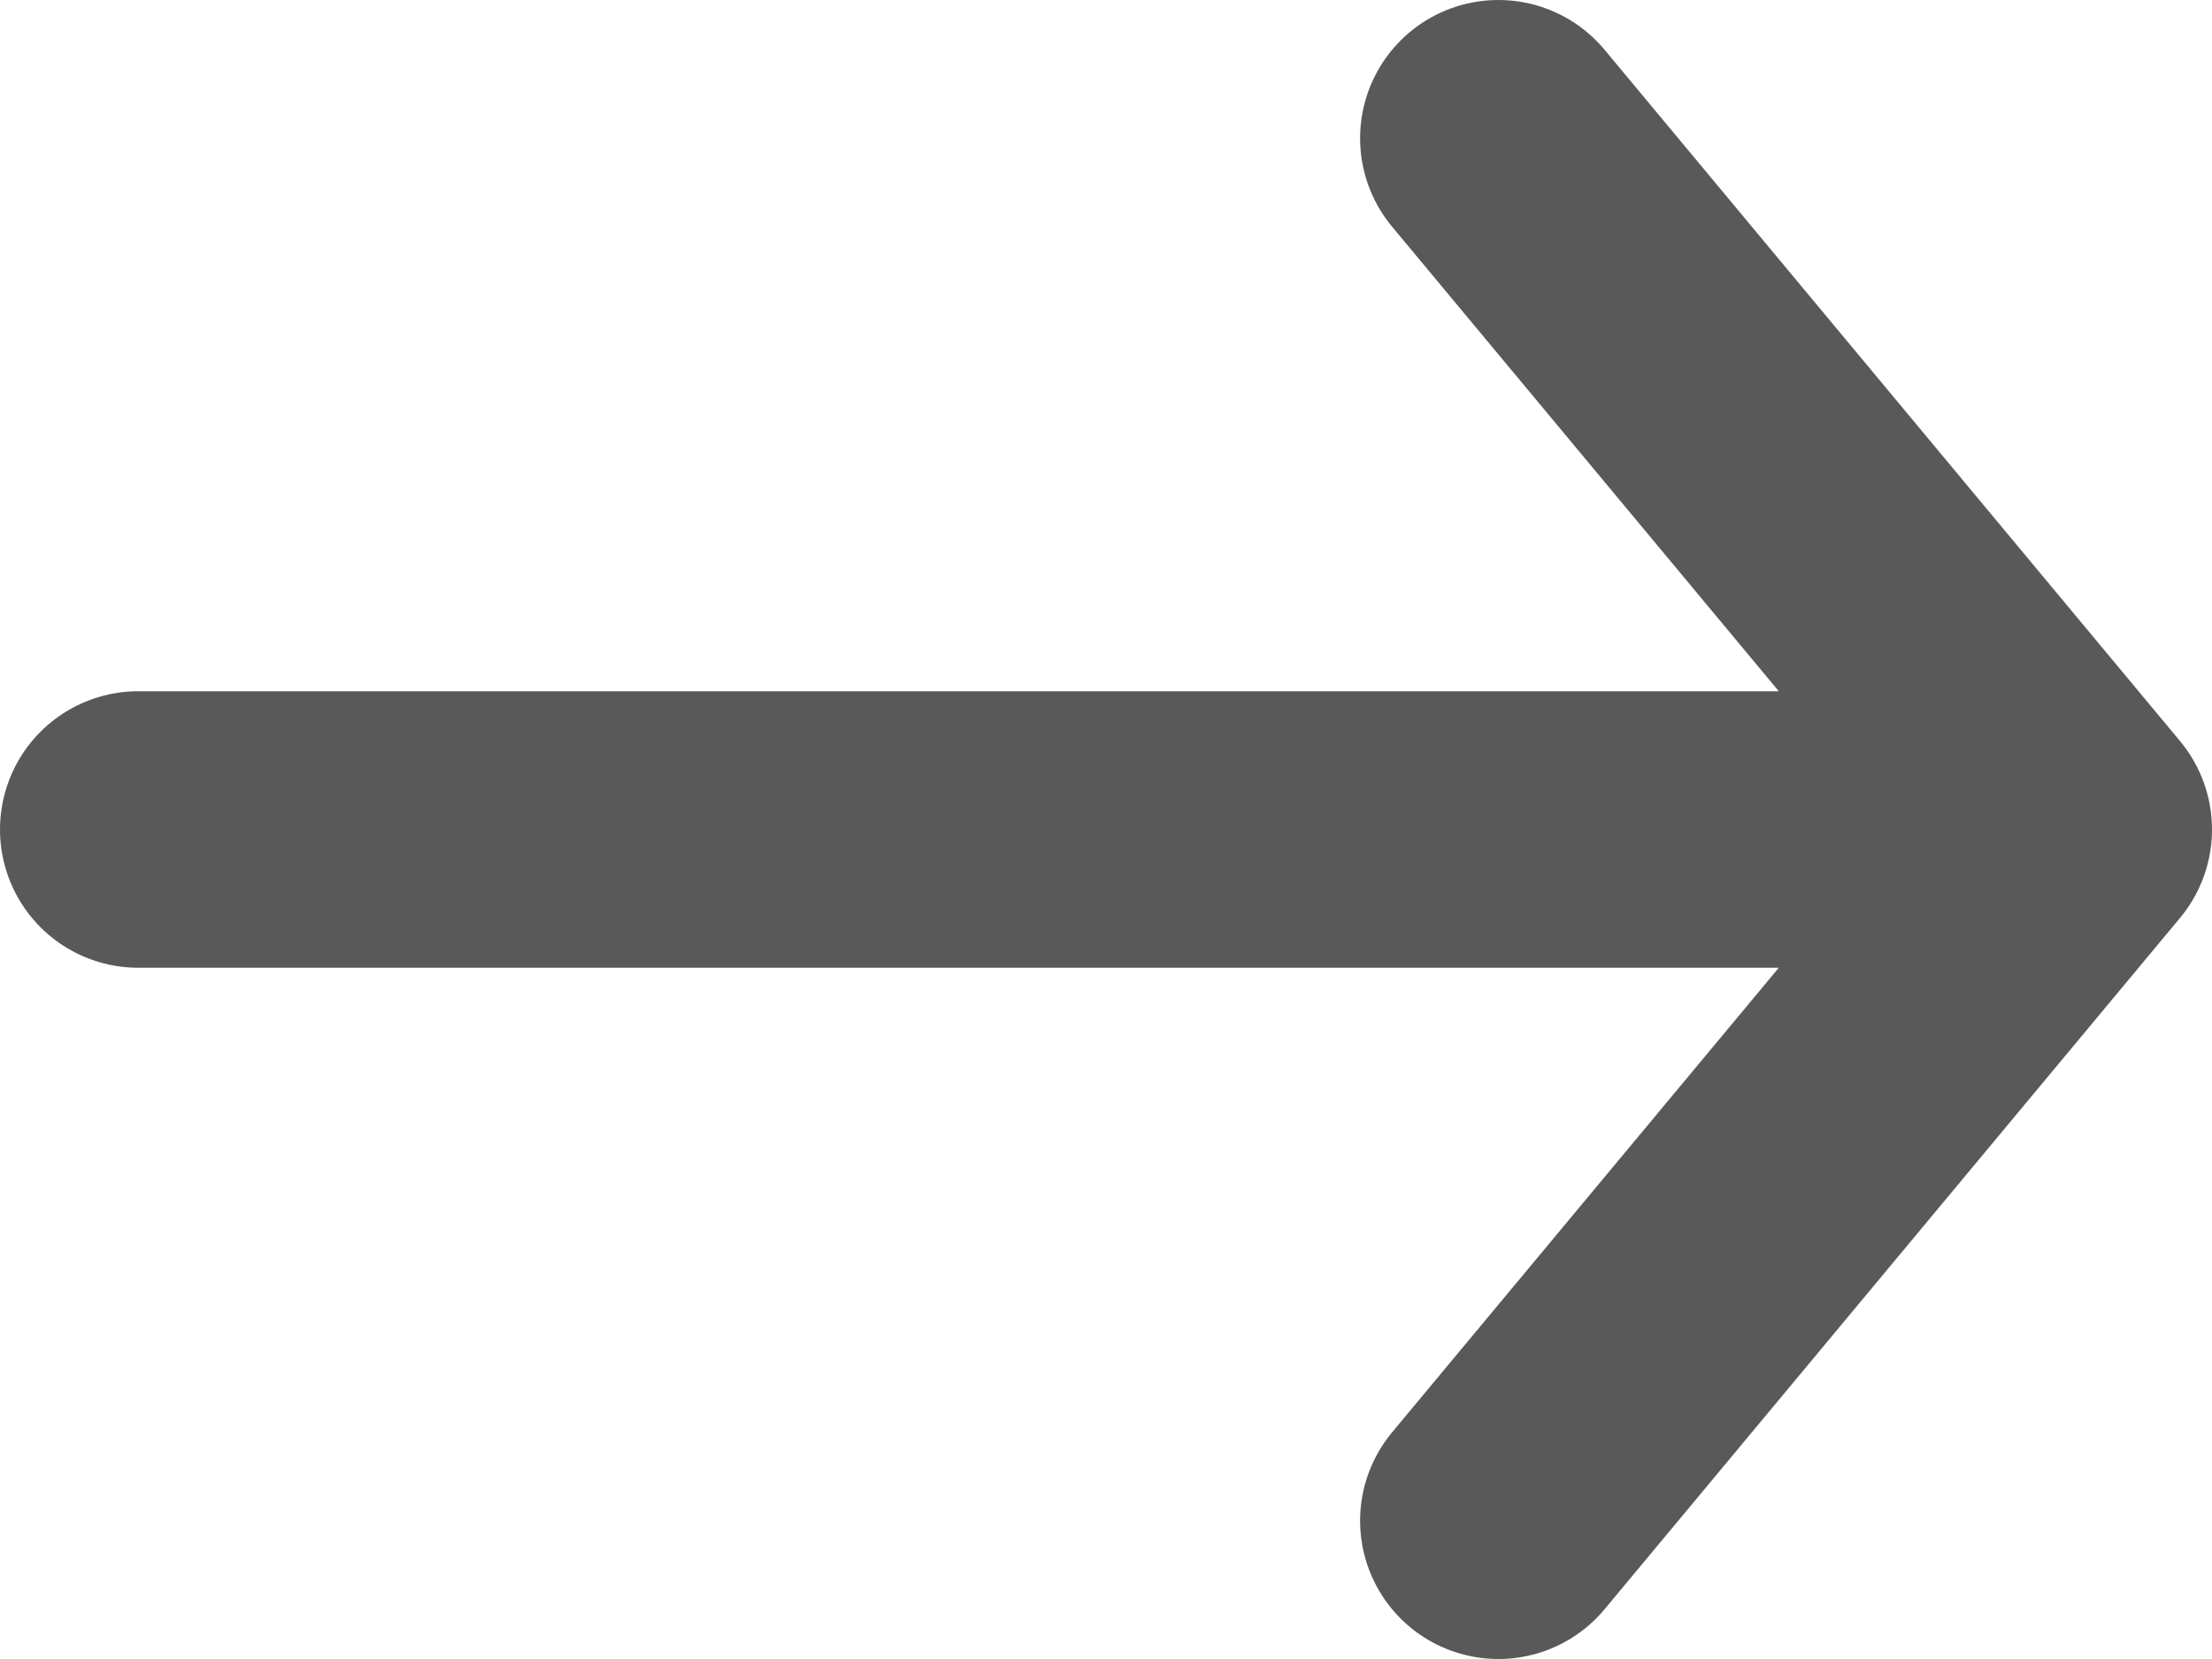
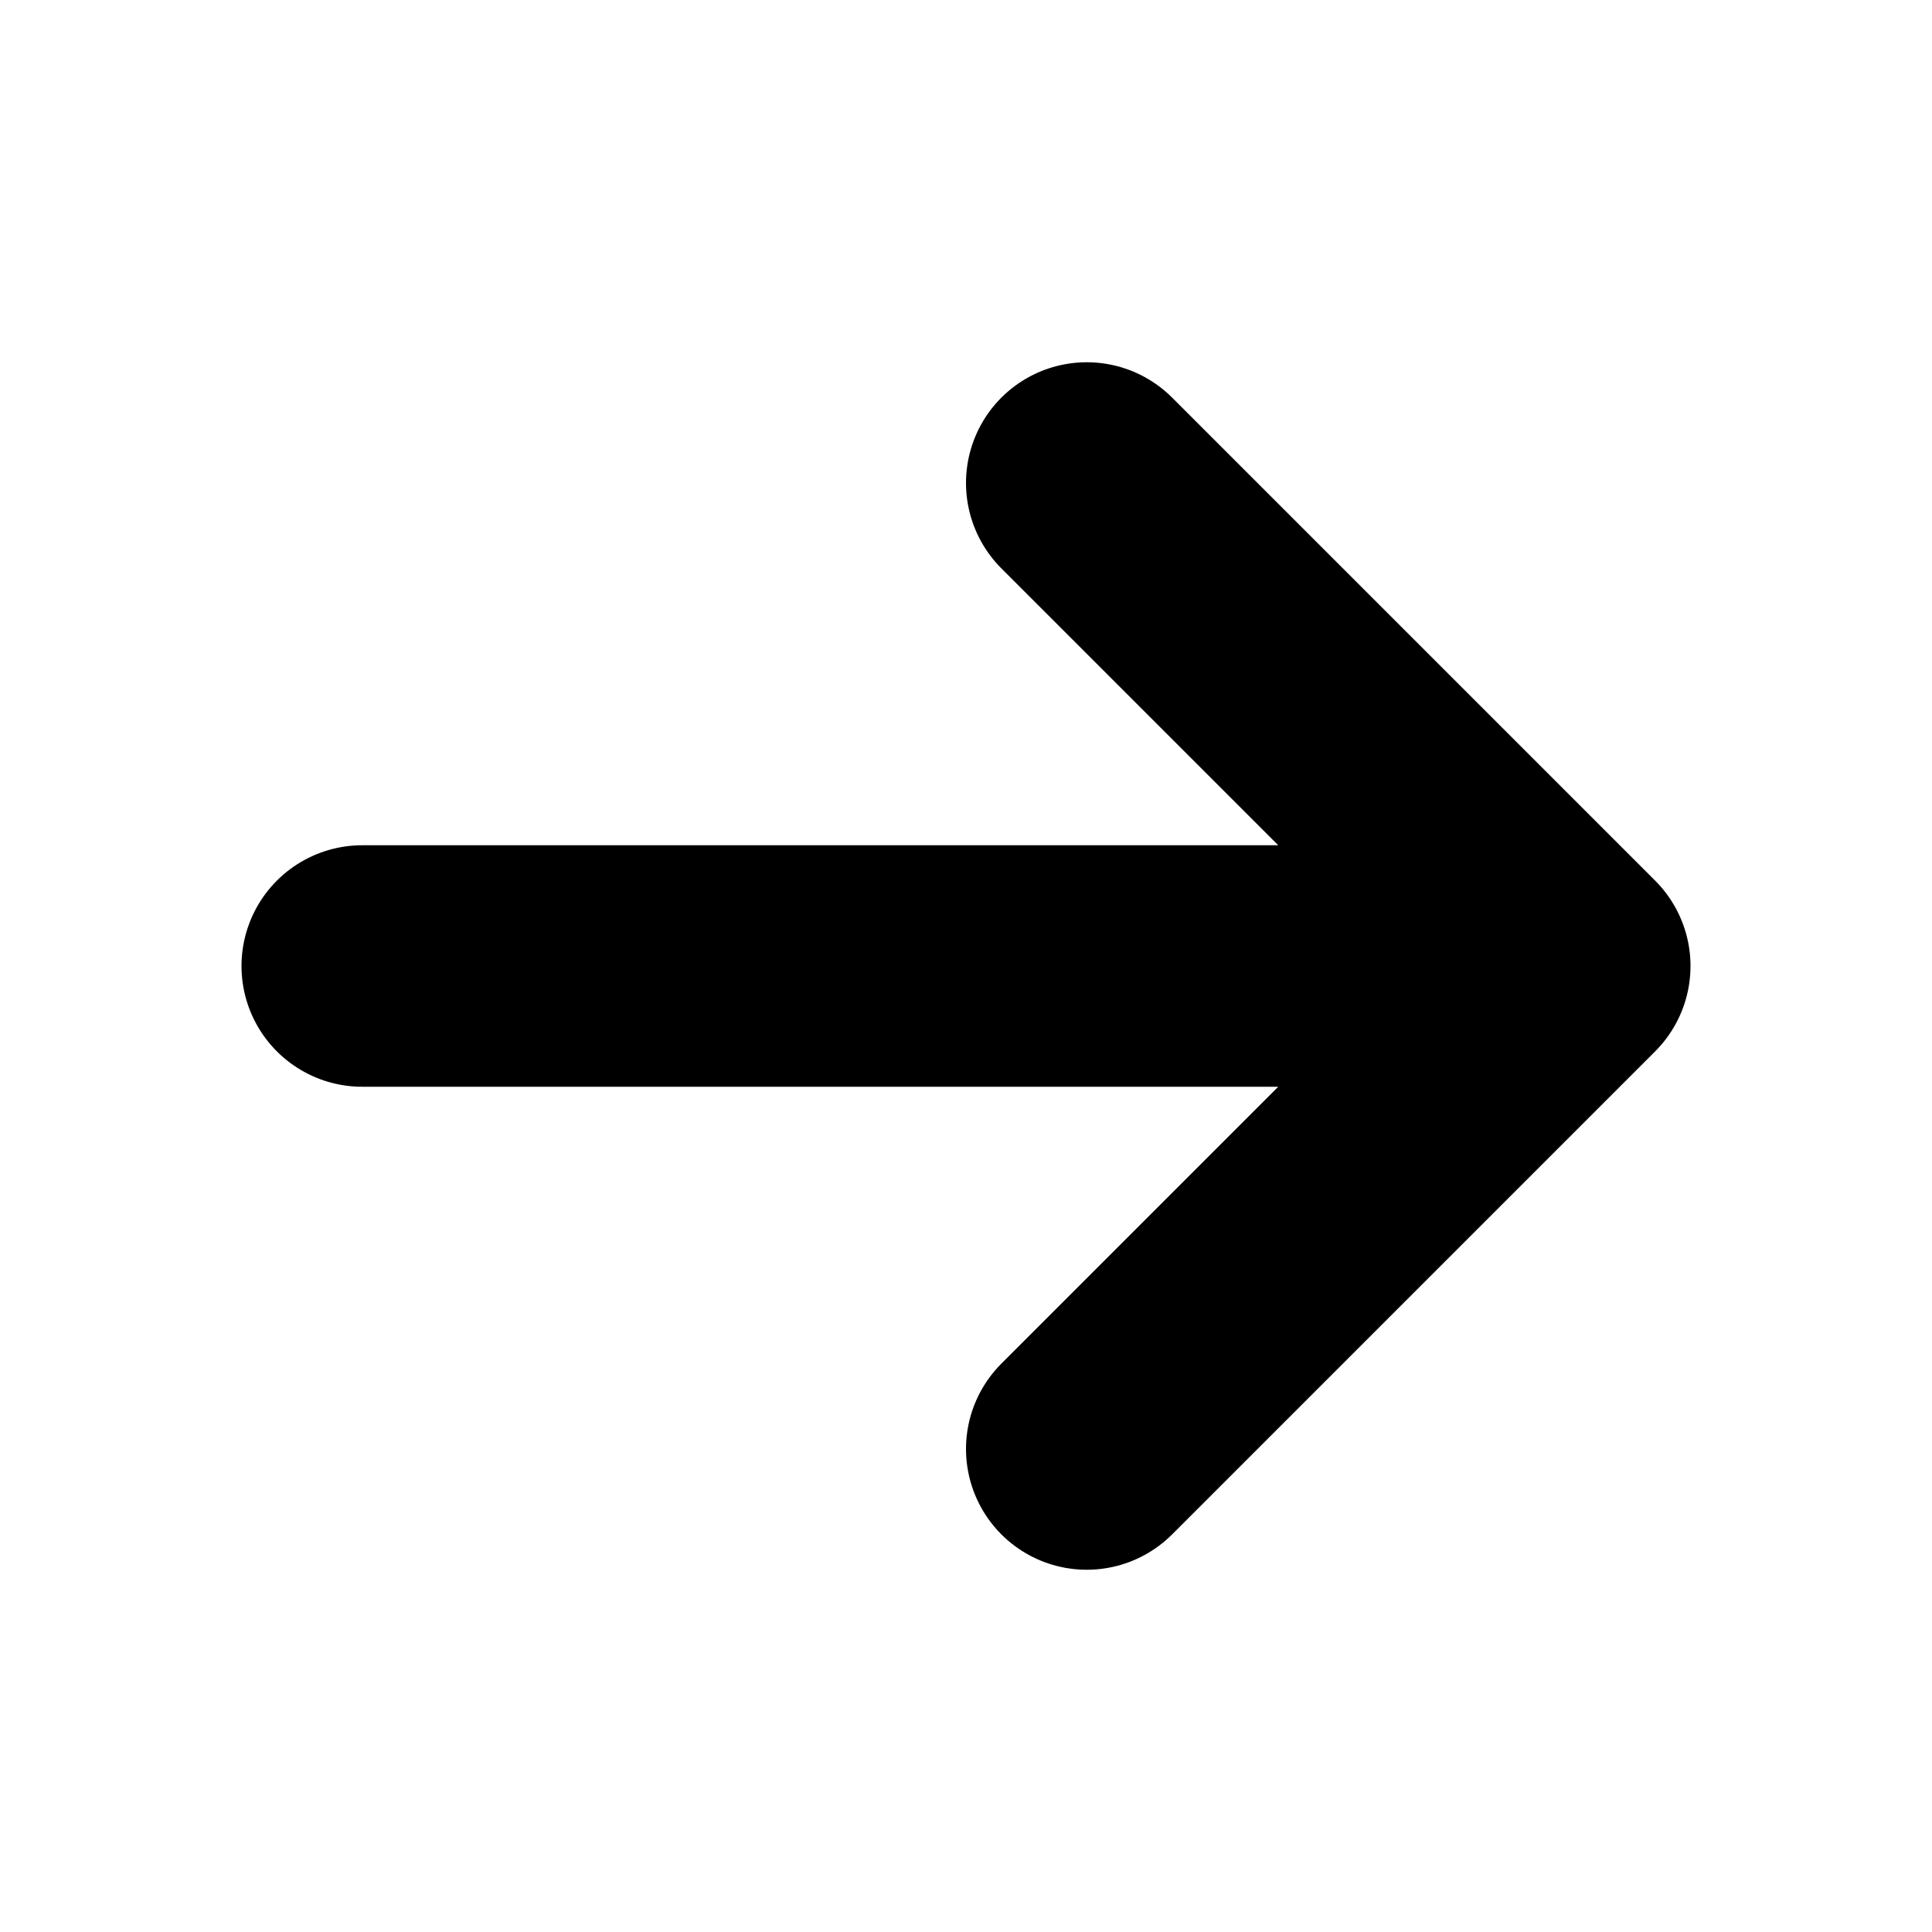
- <svg xmlns="http://www.w3.org/2000/svg" width="16" height="12" viewBox="0 0 16 12" fill="none">
-   <path d="M1 6H15M15 6L10.838 1M15 6L10.838 11" stroke="#595959" stroke-width="2" stroke-linecap="round" stroke-linejoin="round" />
+ <svg xmlns="http://www.w3.org/2000/svg" width="16" height="16" viewBox="0 0 16 16" fill="none">
+   <path d="M3 8H13M13 8L9 4M13 8L9 12" stroke="currentColor" stroke-width="2" stroke-linecap="round" stroke-linejoin="round" />
</svg>
